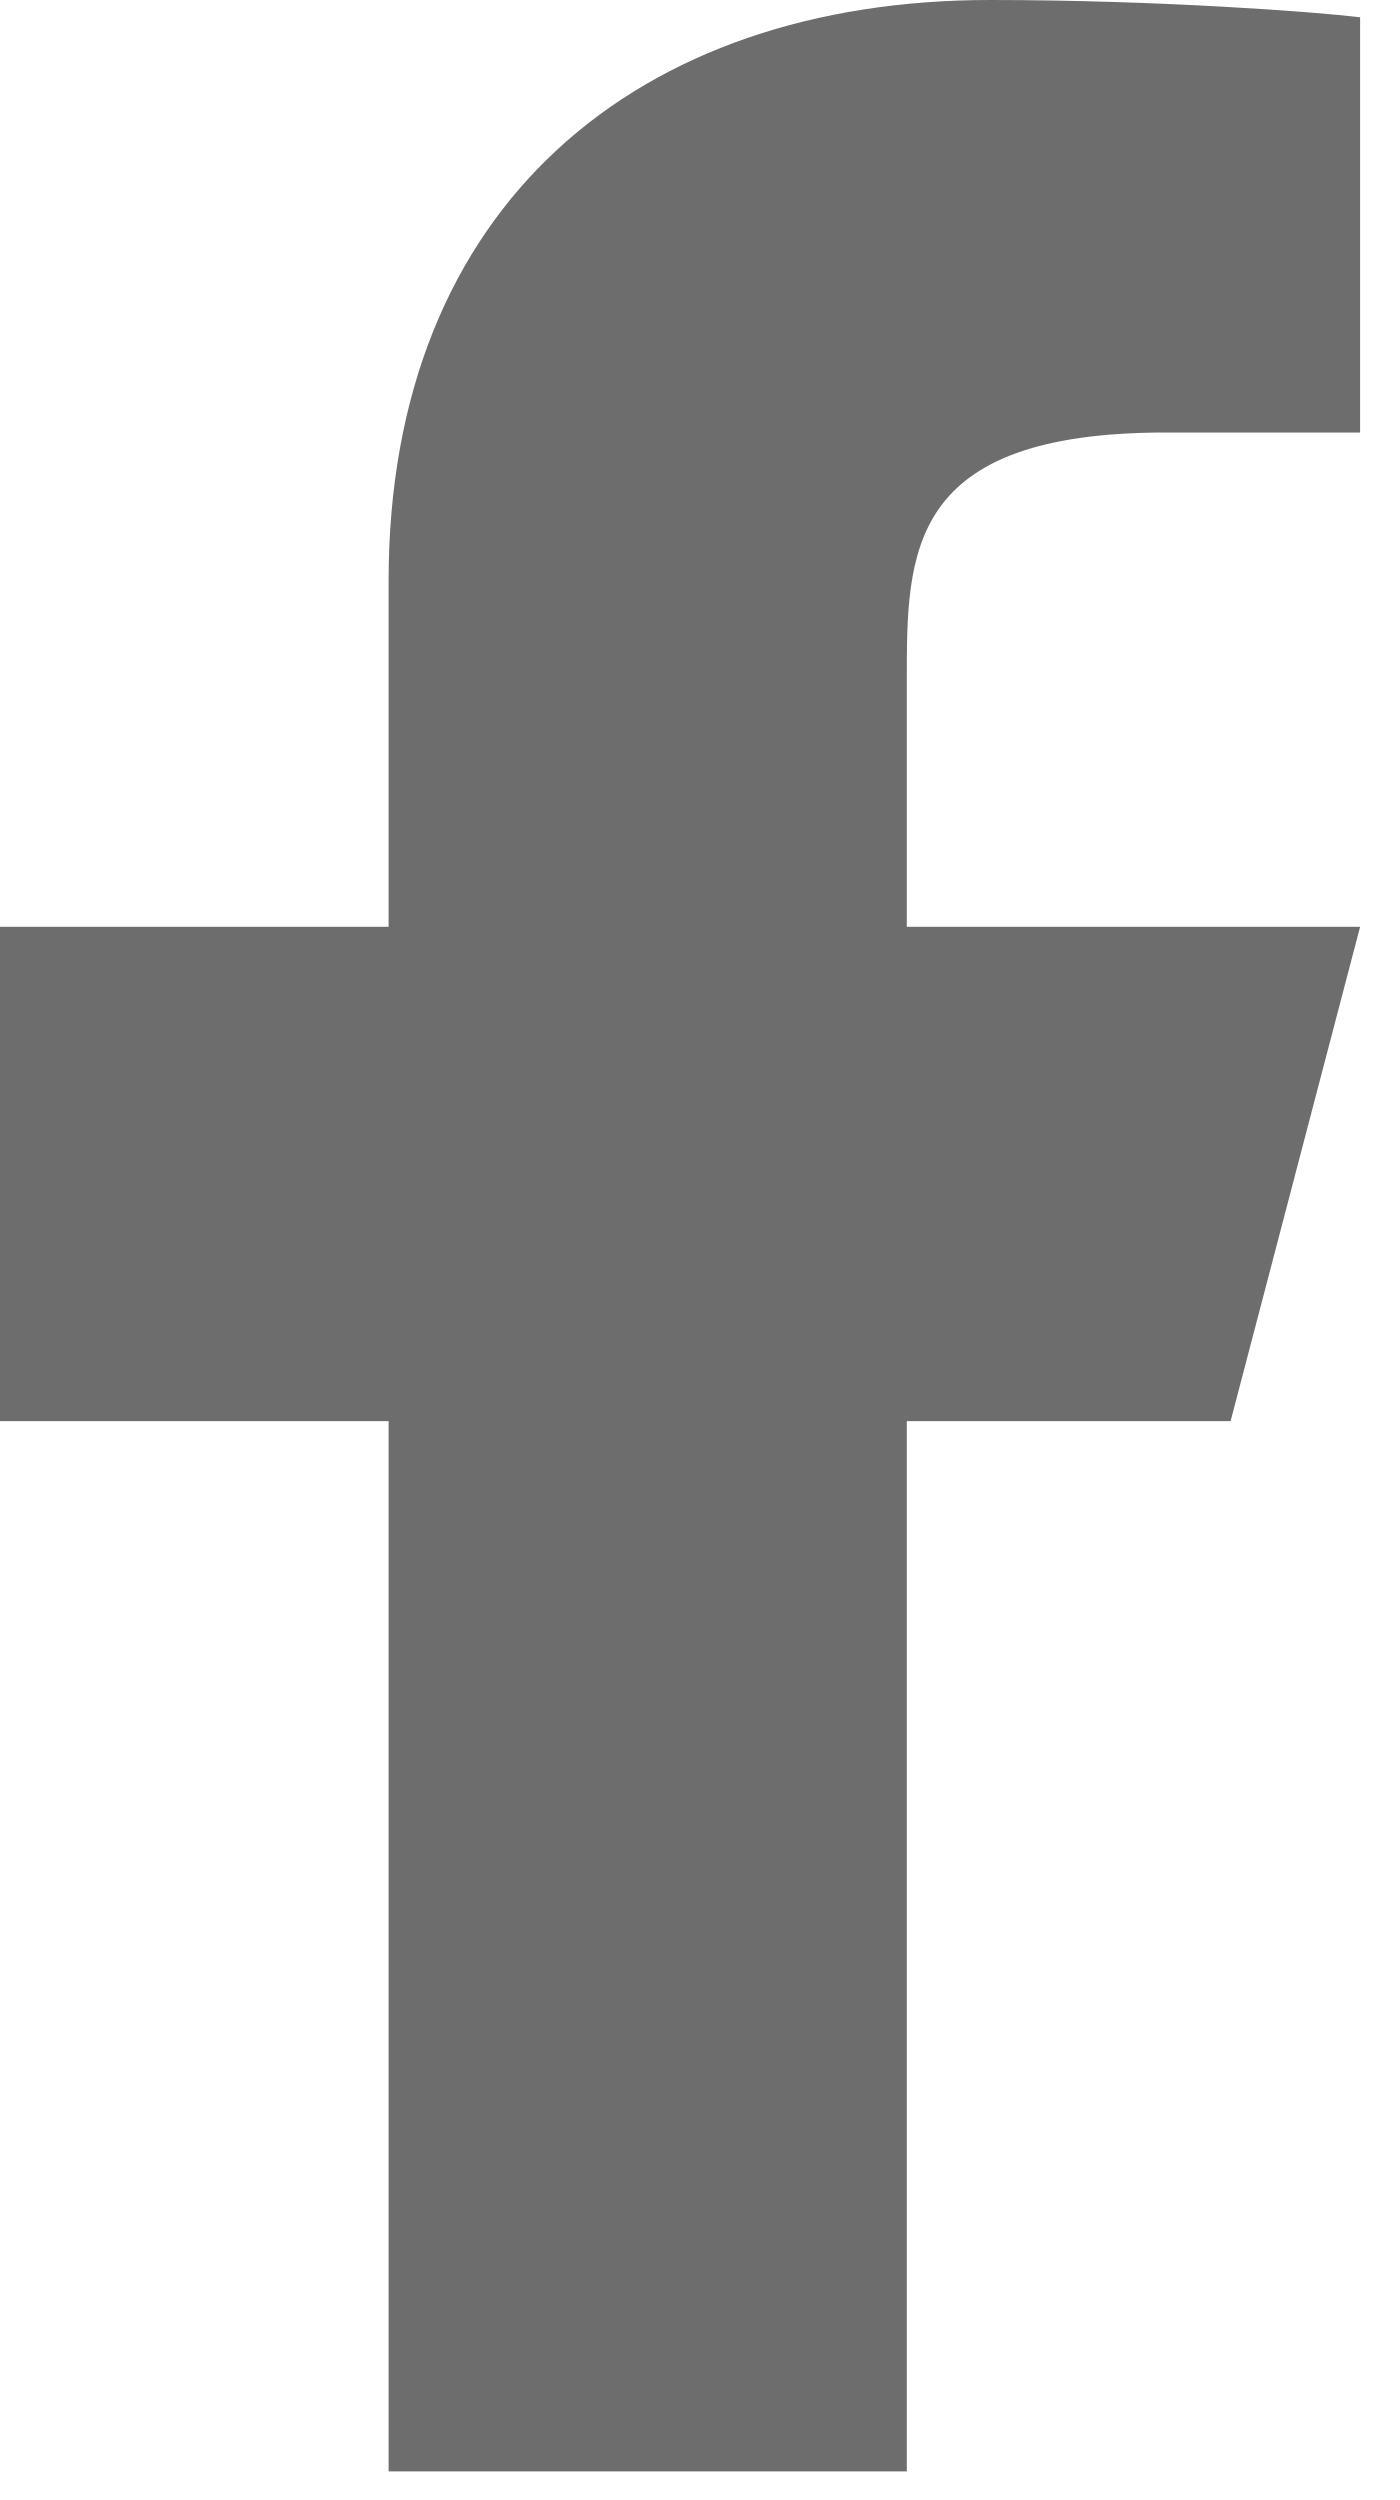
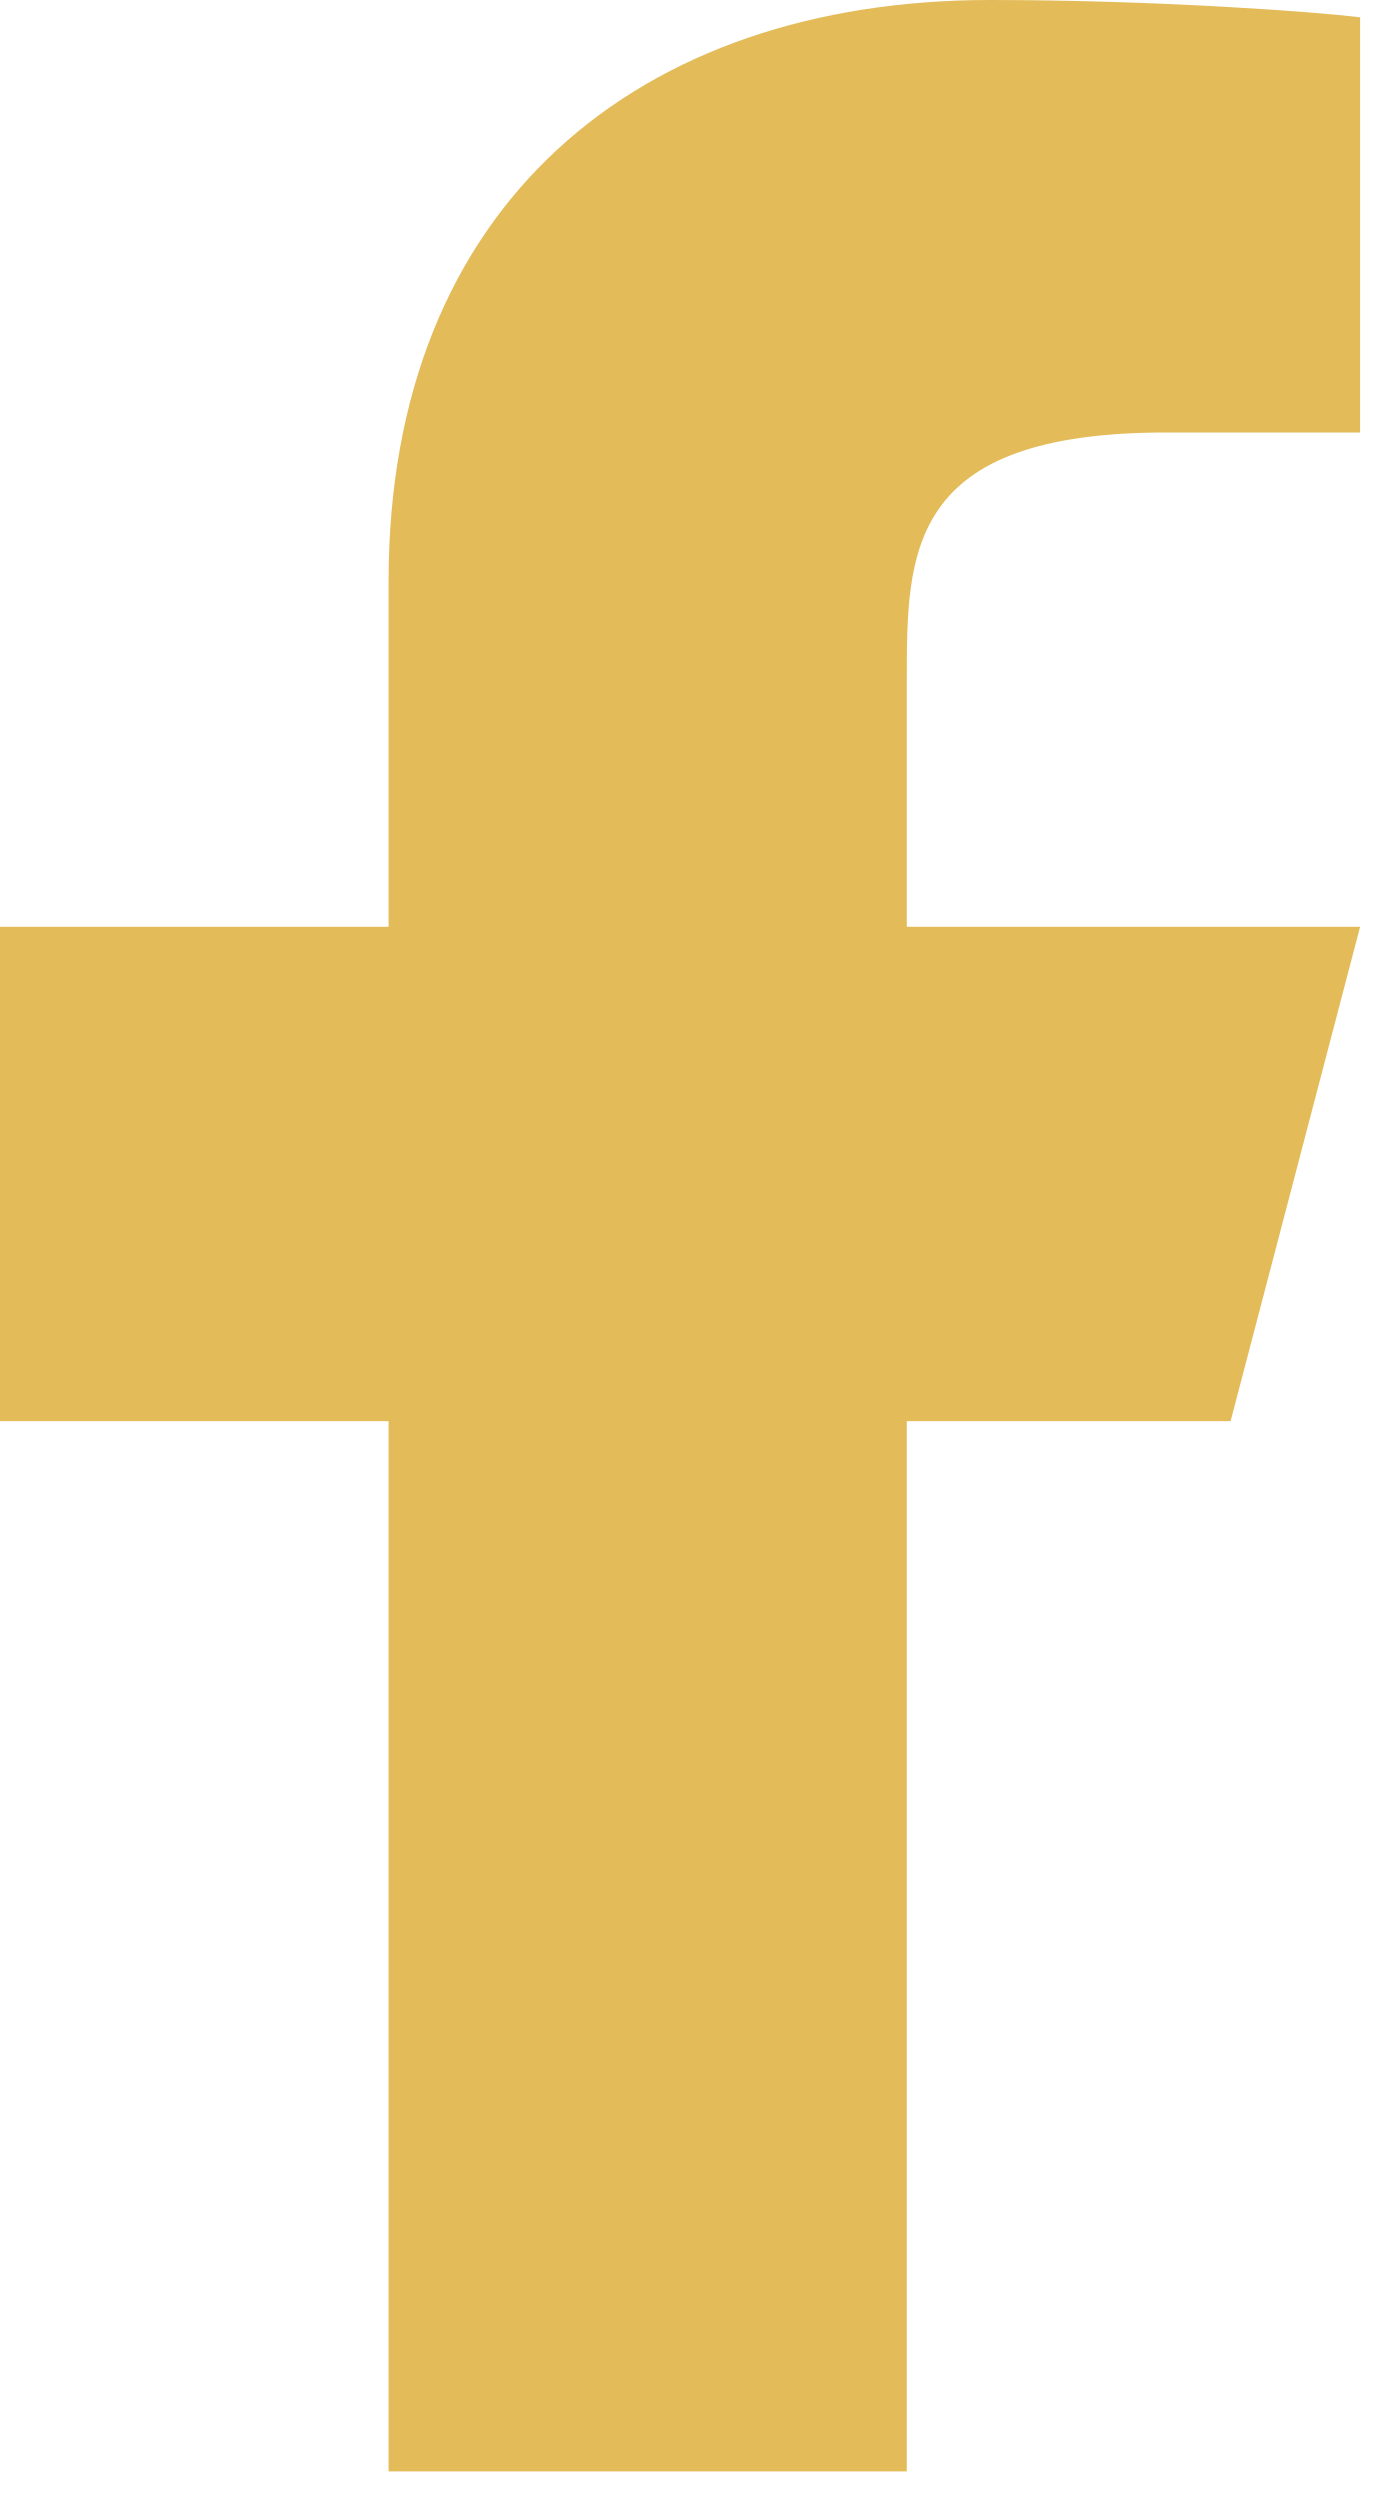
<svg xmlns="http://www.w3.org/2000/svg" width="14" height="25" viewBox="0 0 14 25" fill="none">
-   <path d="M9.068 14.211H12.306L13.601 9.268H9.068V6.797C9.068 5.524 9.068 4.325 11.658 4.325H13.601V0.173C13.179 0.12 11.584 0 9.9 0C6.384 0 3.886 2.048 3.886 5.808V9.268H0V14.211H3.886V24.714H9.068V14.211Z" fill="#6D6D6D" />
+   <path d="M9.068 14.211H12.306L13.601 9.268H9.068V6.797C9.068 5.524 9.068 4.325 11.658 4.325H13.601V0.173C13.179 0.12 11.584 0 9.9 0C6.384 0 3.886 2.048 3.886 5.808V9.268H0V14.211H3.886V24.714H9.068V14.211Z" fill="#E3BB59" />
</svg>
